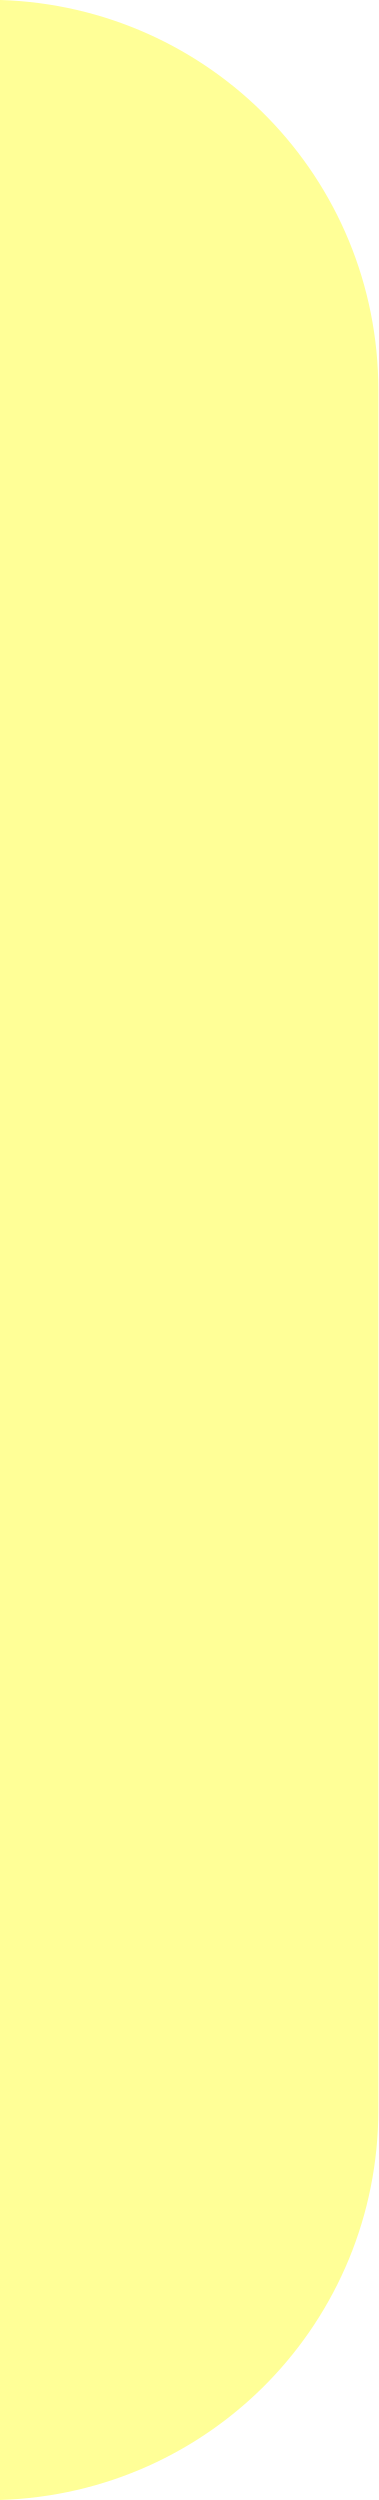
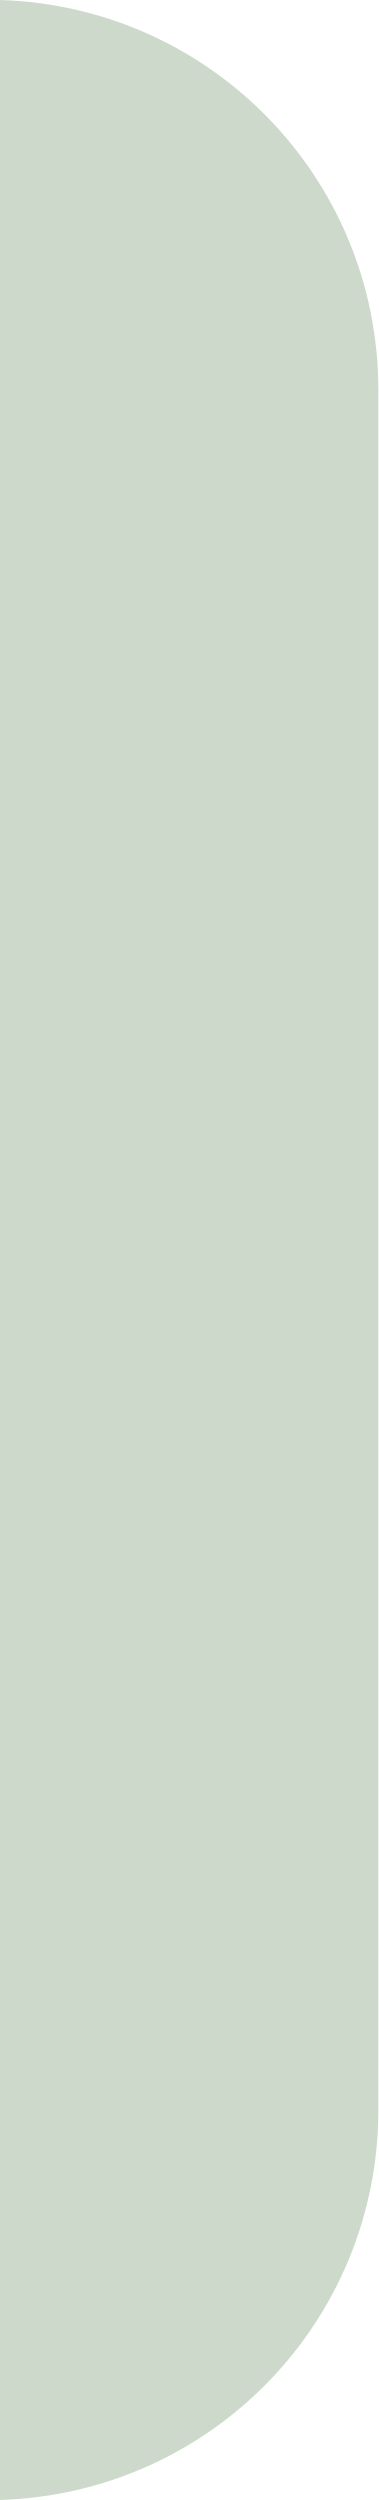
<svg xmlns="http://www.w3.org/2000/svg" width="4.842mm" height="31.992mm" viewBox="0 0 4.842 31.992" version="1.1" id="svg5">
  <defs id="defs2" />
  <g id="layer1" transform="translate(-72.61414,-42.44438)">
-     <path id="rect111" style="fill:#ffff97;fill-opacity:1;stroke:none;stroke-width:0.265;stroke-opacity:1" d="m 72.614,74.436 c 2.696,-0.083 4.842,-2.279 4.842,-4.996 V 47.44 c 0,-2.717 -2.146,-4.912 -4.842,-4.996 z" />
+     <path id="rect111" style="fill:#cddacb;fill-opacity:1;stroke:none;stroke-width:0.265;stroke-opacity:1" d="m 72.614,74.436 c 2.696,-0.083 4.842,-2.279 4.842,-4.996 V 47.44 c 0,-2.717 -2.146,-4.912 -4.842,-4.996 z" />
  </g>
</svg>
